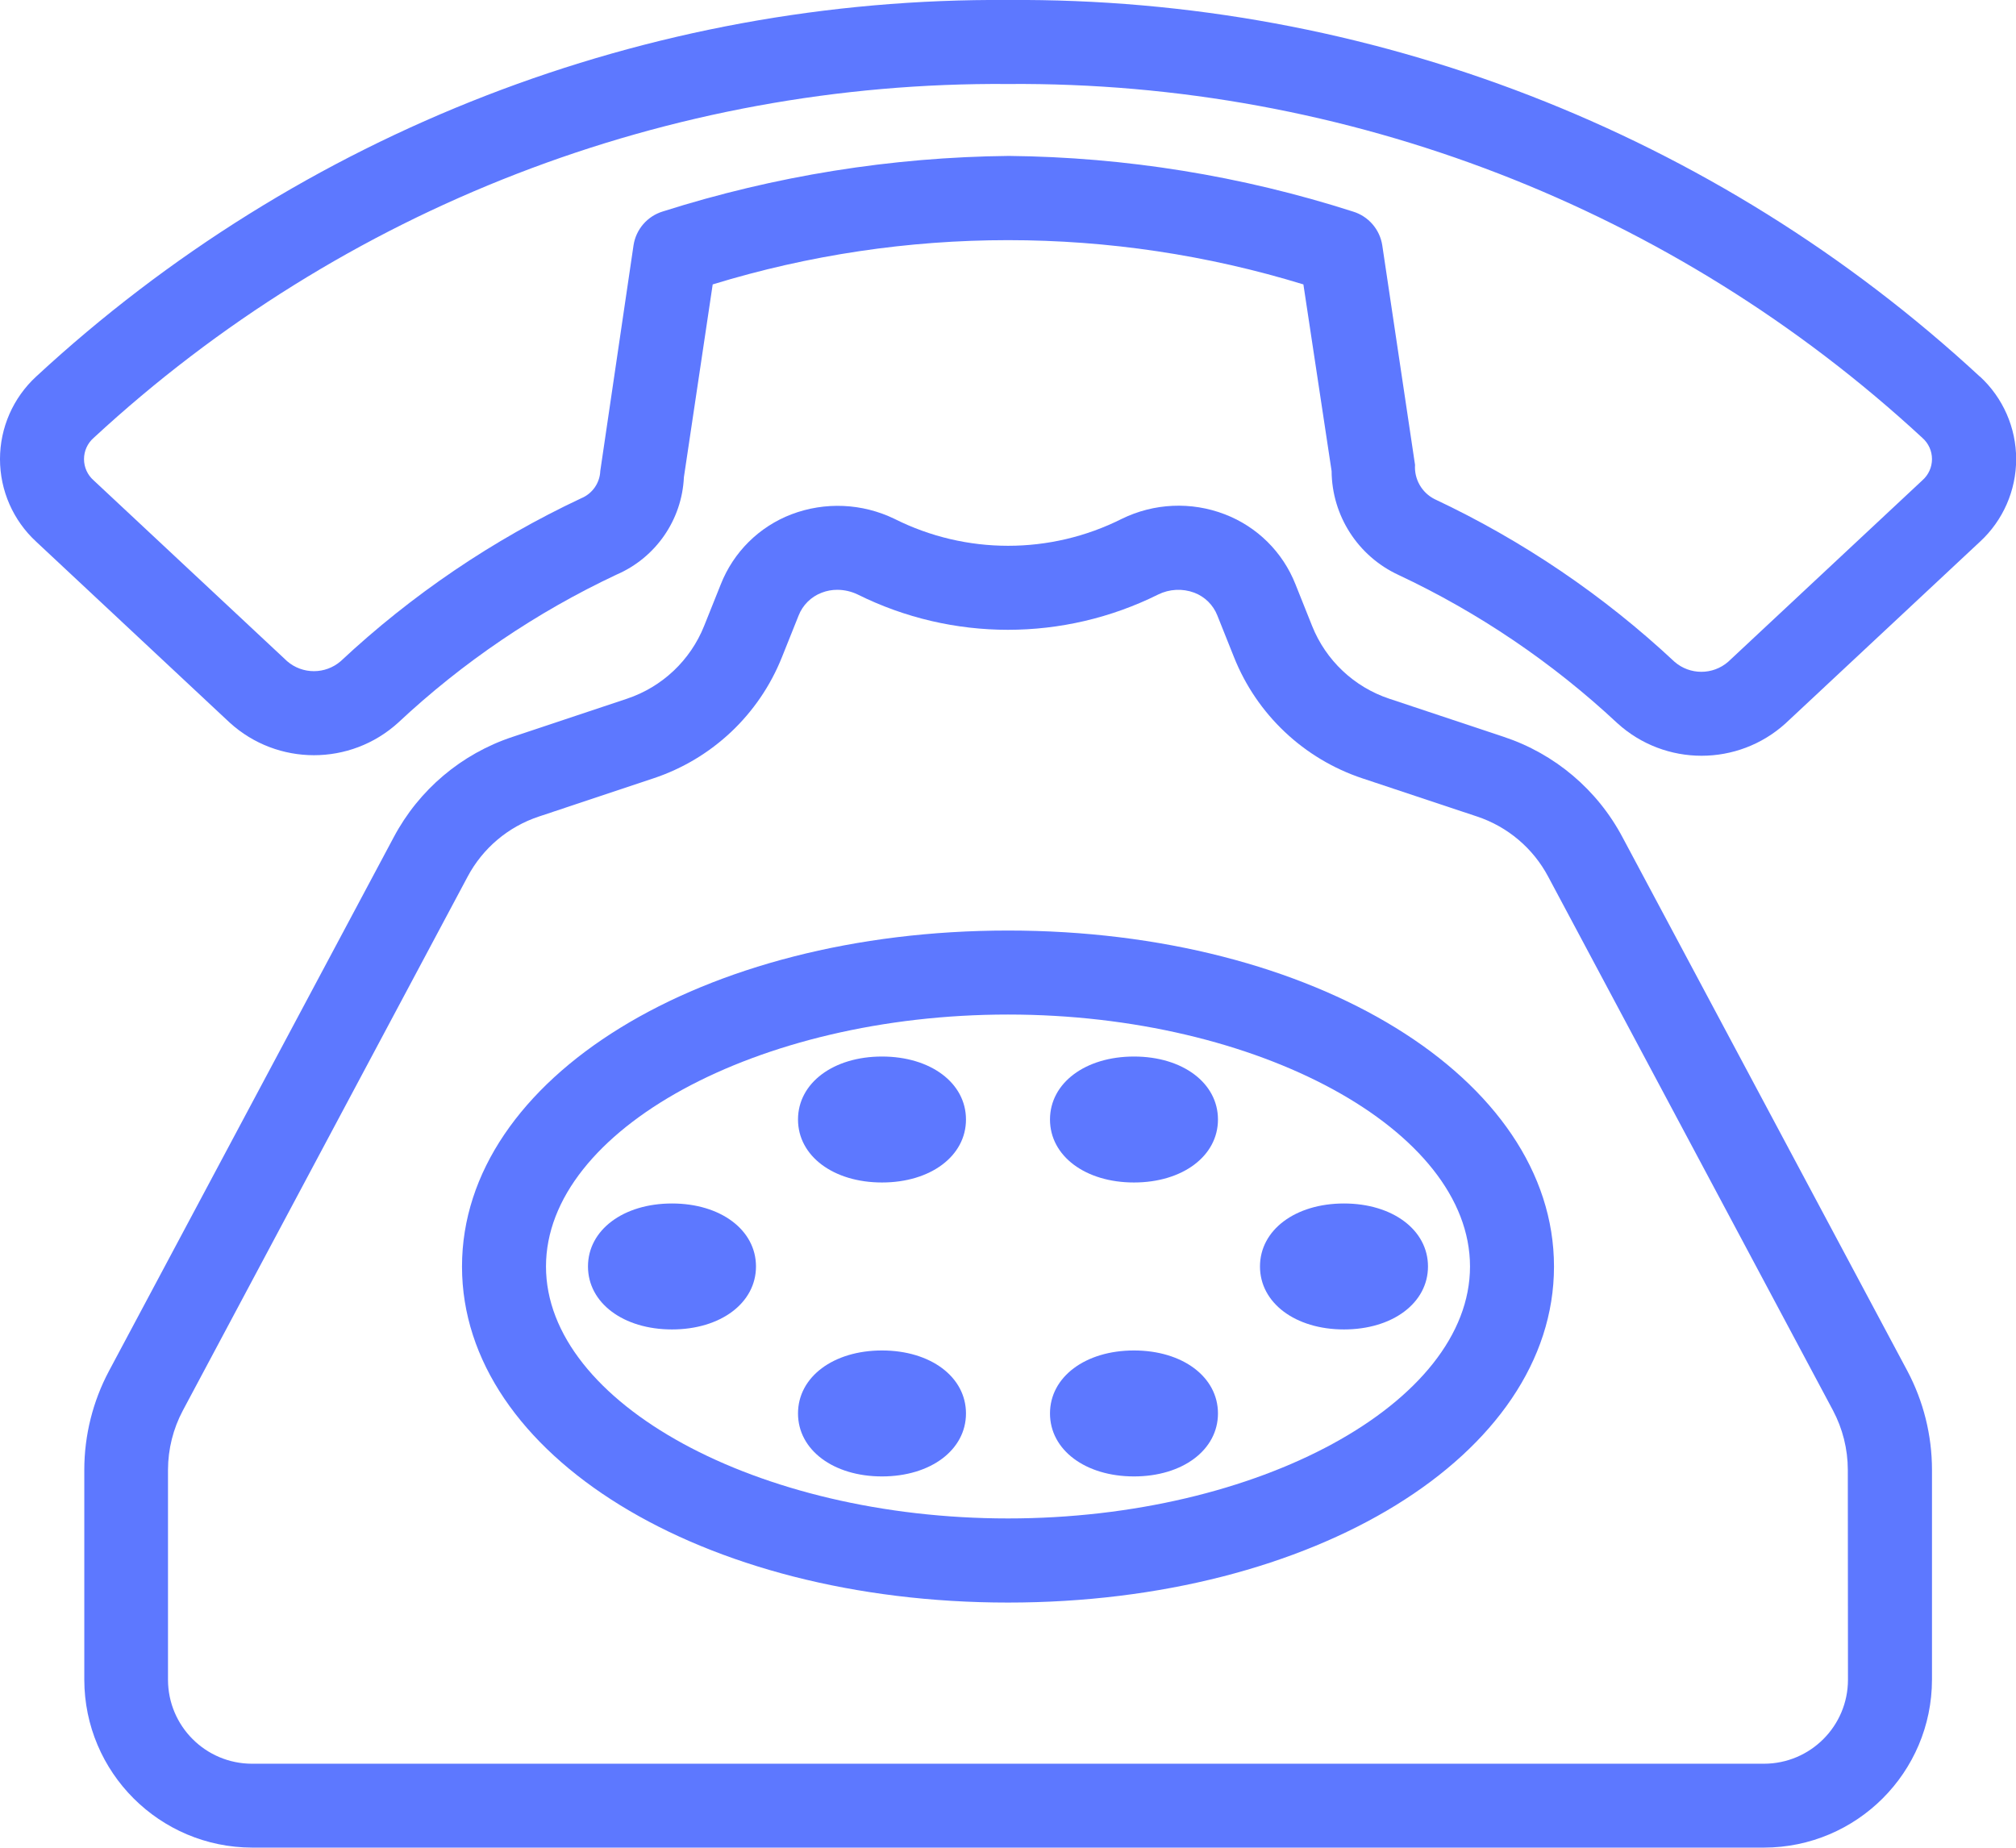
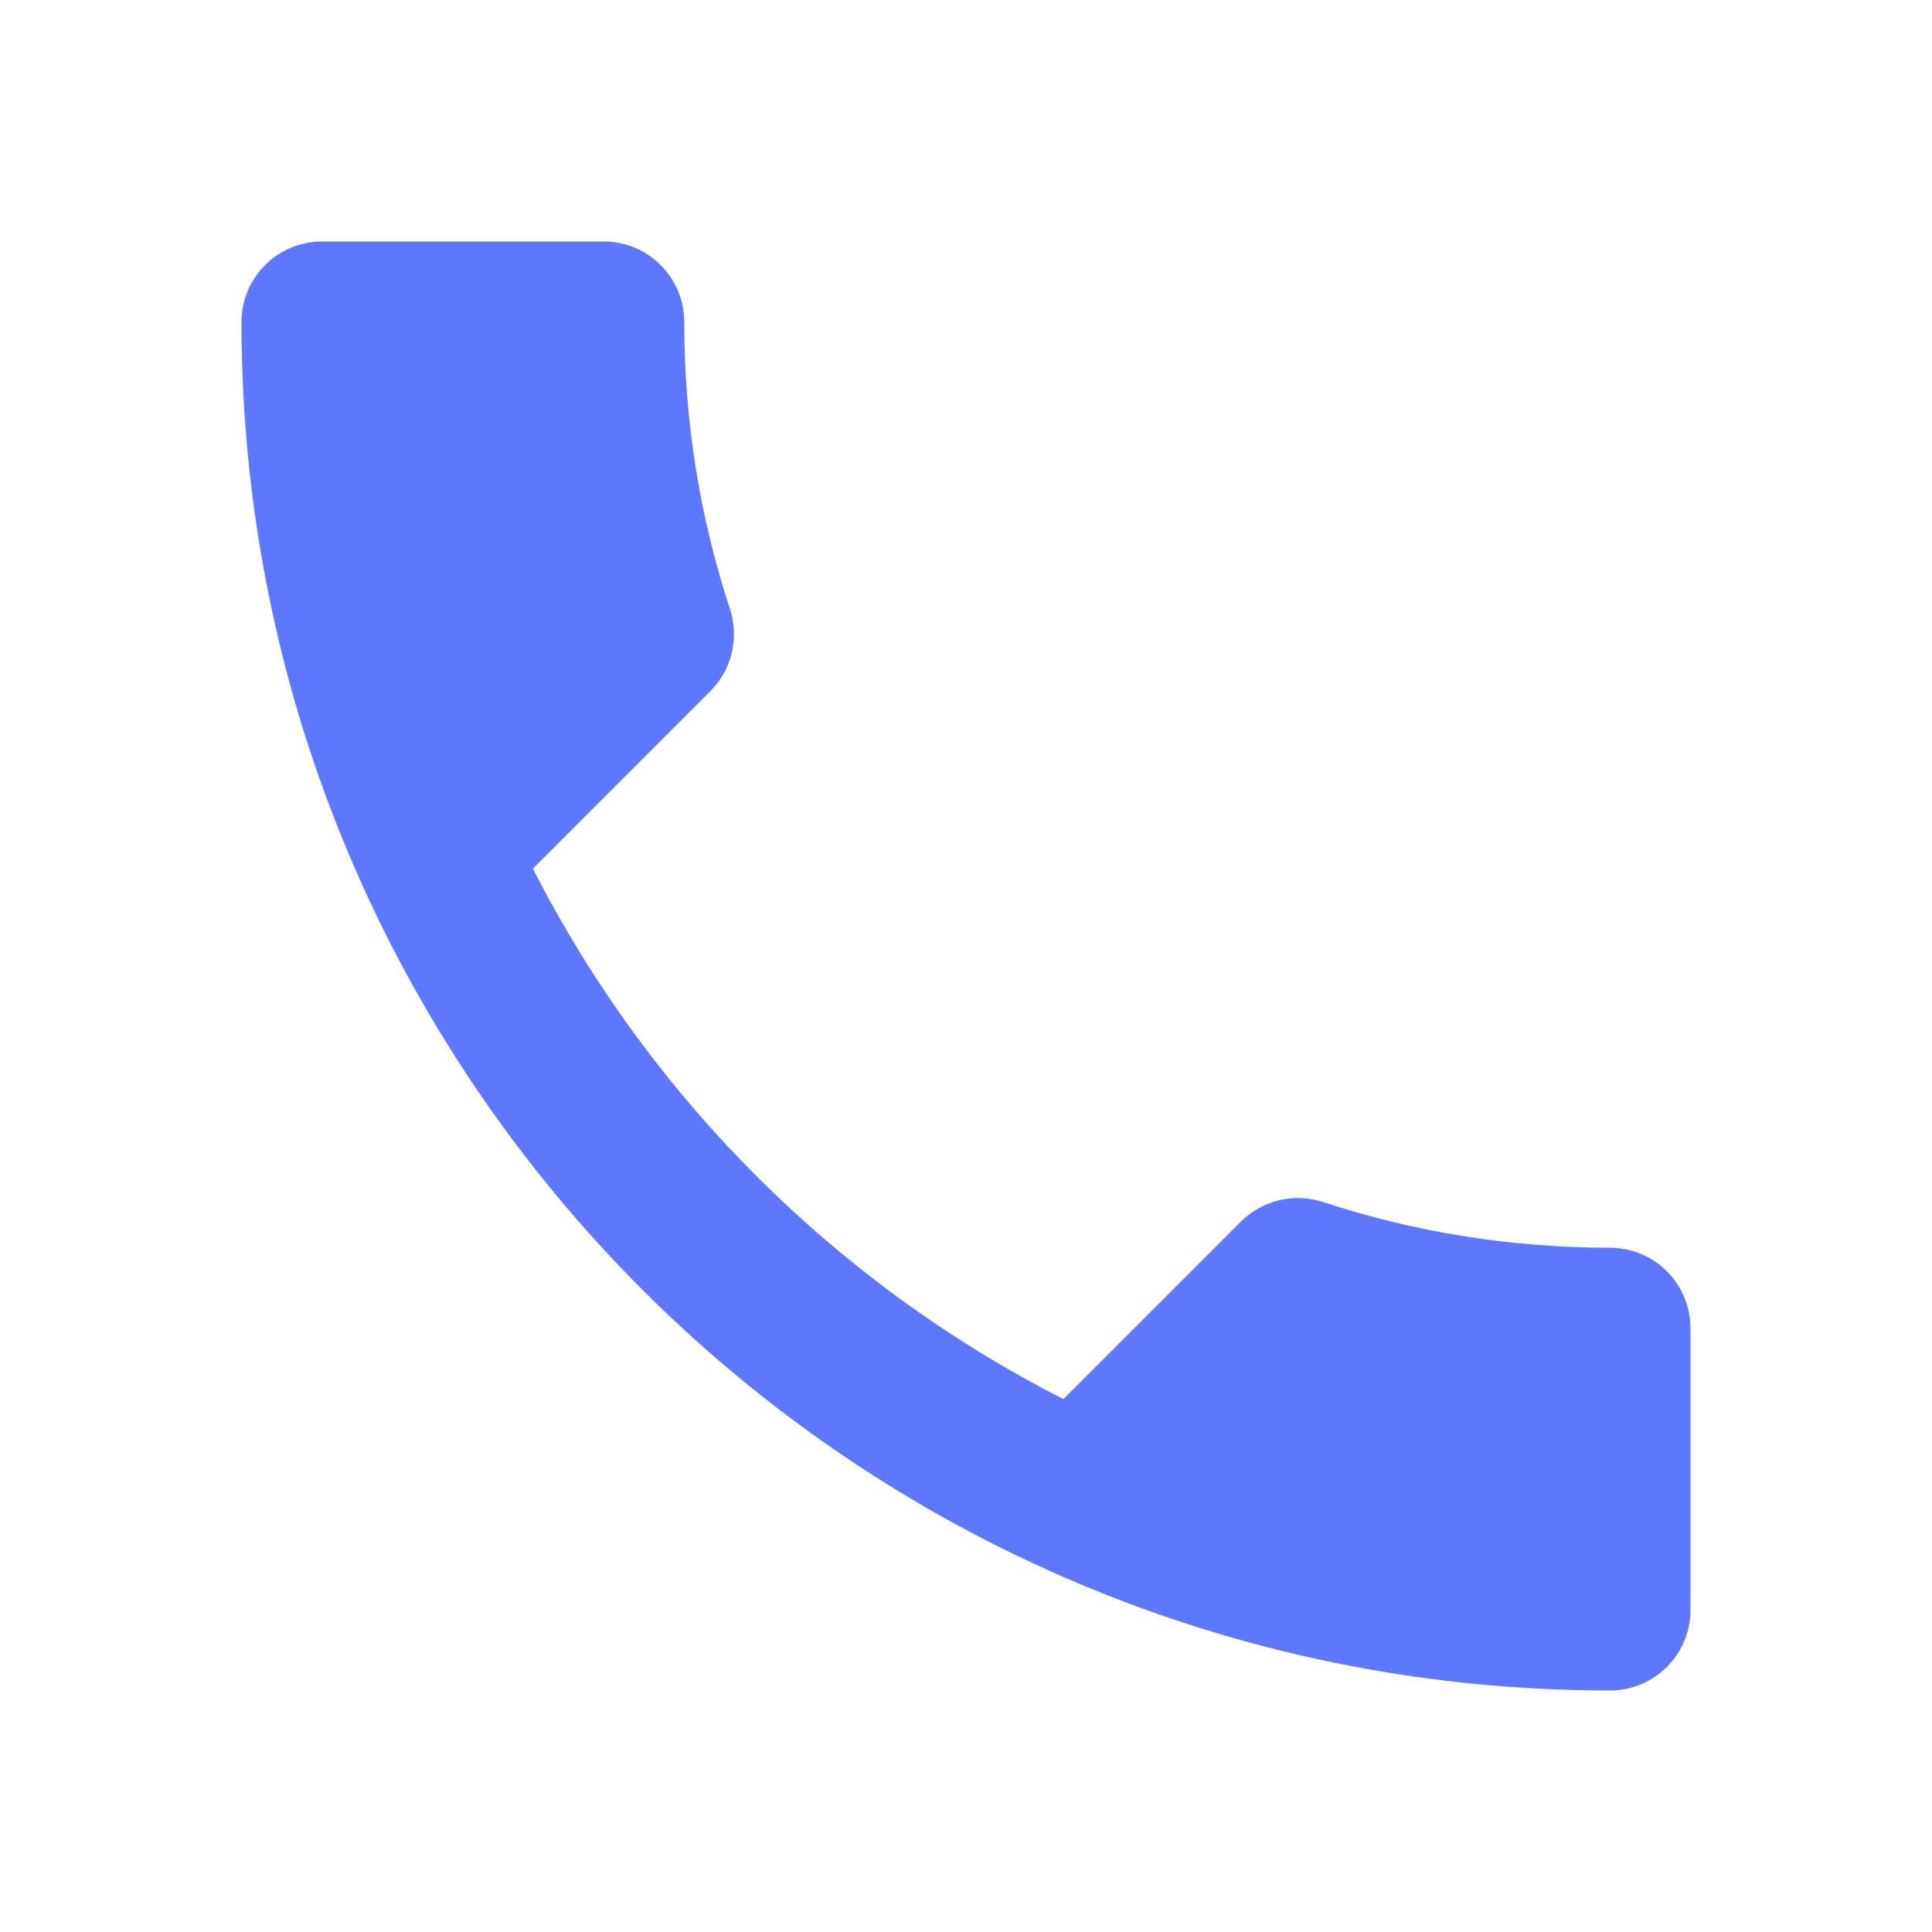
- <svg xmlns="http://www.w3.org/2000/svg" width="65.388" height="59.939" viewBox="0 0 65.388 59.939">
-   <g id="Group_1254" data-name="Group 1254" transform="translate(0 -21.333)">
-     <path id="Path_1475" fill="#5d78ff" d="M71.236,160.543a6.773,6.773,0,0,0-3.855-3.261l-3.714-1.237a4.085,4.085,0,0,1-2.5-2.359l-.54-1.352a4.007,4.007,0,0,0-2.293-2.271,4.179,4.179,0,0,0-3.342.149,8.213,8.213,0,0,1-7.37,0,4.225,4.225,0,0,0-3.342-.148,4,4,0,0,0-2.293,2.272l-.54,1.349a4.09,4.09,0,0,1-2.5,2.36l-3.714,1.239a6.772,6.772,0,0,0-3.855,3.257l-9.235,17.314a6.843,6.843,0,0,0-.8,3.2v6.811a5.455,5.455,0,0,0,5.449,5.449H75.823a5.455,5.455,0,0,0,5.449-5.449v-6.811a6.852,6.852,0,0,0-.8-3.206Zm7.311,27.327a2.727,2.727,0,0,1-2.724,2.724H26.782a2.727,2.727,0,0,1-2.724-2.724v-6.811a4.118,4.118,0,0,1,.482-1.924l9.235-17.315a4.061,4.061,0,0,1,2.312-1.952L39.8,158.63A6.791,6.791,0,0,0,43.97,154.7l.54-1.349a1.3,1.3,0,0,1,.75-.744,1.378,1.378,0,0,1,.508-.094,1.536,1.536,0,0,1,.662.153,10.941,10.941,0,0,0,9.743,0,1.48,1.48,0,0,1,1.171-.06,1.3,1.3,0,0,1,.75.742l.54,1.352A6.793,6.793,0,0,0,62.8,158.63h0l3.714,1.236a4.063,4.063,0,0,1,2.312,1.956l9.235,17.311a4.129,4.129,0,0,1,.481,1.925Z" data-name="Path 1475" transform="translate(-18.609 -112.047)" />
-     <path id="Path_1476" fill="#5d78ff" d="M64.214,33.548A45.9,45.9,0,0,0,32.694,21.333,45.9,45.9,0,0,0,1.173,33.548a3.643,3.643,0,0,0,0,5.356l6.279,5.872a4.061,4.061,0,0,0,5.462,0A27.421,27.421,0,0,1,20,39.972a3.623,3.623,0,0,0,2.182-3.158l.934-6.255a32.677,32.677,0,0,1,19.159,0l.915,6.056a3.74,3.74,0,0,0,2.168,3.368,27.573,27.573,0,0,1,7.1,4.81,4.059,4.059,0,0,0,5.462,0l6.3-5.888a3.643,3.643,0,0,0,0-5.356Zm-1.863,3.366-6.3,5.888a1.326,1.326,0,0,1-1.737,0,30.242,30.242,0,0,0-7.782-5.277,1.159,1.159,0,0,1-.636-1.112l-1.062-7.117a1.361,1.361,0,0,0-.95-1.1,37.8,37.8,0,0,0-11.164-1.805A38.343,38.343,0,0,0,21.5,28.192a1.361,1.361,0,0,0-.952,1.1l-1.078,7.318a1,1,0,0,1-.62.887,30.242,30.242,0,0,0-7.8,5.285,1.329,1.329,0,0,1-1.737,0L3.036,36.914a.915.915,0,0,1,0-1.375A43.181,43.181,0,0,1,32.694,24.058,43.181,43.181,0,0,1,62.352,35.538a.915.915,0,0,1,0,1.375Z" data-name="Path 1476" transform="translate(0 0)" />
-     <path id="Path_1477" fill="#5d78ff" d="M135.042,234.667c-9.929,0-17.709,4.786-17.709,10.9s7.78,10.9,17.709,10.9,17.709-4.786,17.709-10.9S144.972,234.667,135.042,234.667Zm0,19.071c-8.123,0-14.985-3.743-14.985-8.173s6.862-8.173,14.985-8.173,14.985,3.744,14.985,8.173S143.165,253.738,135.042,253.738Z" data-name="Path 1477" transform="translate(-102.348 -183.148)" />
-     <path id="Path_1478" fill="#5d78ff" d="M152.058,304c-1.578,0-2.725.859-2.725,2.043s1.147,2.043,2.725,2.043,2.724-.859,2.724-2.043S153.635,304,152.058,304Z" data-name="Path 1478" transform="translate(-130.262 -243.627)" />
-     <path id="Path_1479" fill="#5d78ff" d="M205.391,341.333c-1.578,0-2.724.859-2.724,2.043s1.147,2.043,2.724,2.043,2.724-.859,2.724-2.043S206.969,341.333,205.391,341.333Z" data-name="Path 1479" transform="translate(-176.784 -276.192)" />
-     <path id="Path_1480" fill="#5d78ff" d="M269.391,341.333c-1.578,0-2.724.859-2.724,2.043s1.147,2.043,2.724,2.043,2.724-.859,2.724-2.043S270.969,341.333,269.391,341.333Z" data-name="Path 1480" transform="translate(-232.611 -276.192)" />
-     <path id="Path_1481" fill="#5d78ff" d="M205.391,266.667c-1.578,0-2.724.859-2.724,2.043s1.147,2.043,2.724,2.043,2.724-.859,2.724-2.043S206.969,266.667,205.391,266.667Z" data-name="Path 1481" transform="translate(-176.784 -211.061)" />
-     <path id="Path_1482" fill="#5d78ff" d="M269.391,266.667c-1.578,0-2.724.859-2.724,2.043s1.147,2.043,2.724,2.043,2.724-.859,2.724-2.043S270.969,266.667,269.391,266.667Z" data-name="Path 1482" transform="translate(-232.611 -211.061)" />
-     <path id="Path_1483" fill="#5d78ff" d="M322.724,304c-1.578,0-2.724.859-2.724,2.043s1.147,2.043,2.724,2.043,2.725-.859,2.725-2.043S324.3,304,322.724,304Z" data-name="Path 1483" transform="translate(-279.133 -243.627)" />
-   </g>
+ <svg xmlns="http://www.w3.org/2000/svg" width="80" height="80" viewBox="0 0 24 24">
+   <path fill="#5d78ff" d="M6.62 10.79c1.44 2.83 3.76 5.15 6.59 6.59l2.2-2.2c.28-.28.67-.36 1.02-.25c1.12.37 2.32.57 3.57.57a1 1 0 0 1 1 1V20a1 1 0 0 1-1 1A17 17 0 0 1 3 4a1 1 0 0 1 1-1h3.5a1 1 0 0 1 1 1c0 1.25.2 2.45.57 3.57c.11.35.03.74-.25 1.02z" />
</svg>
